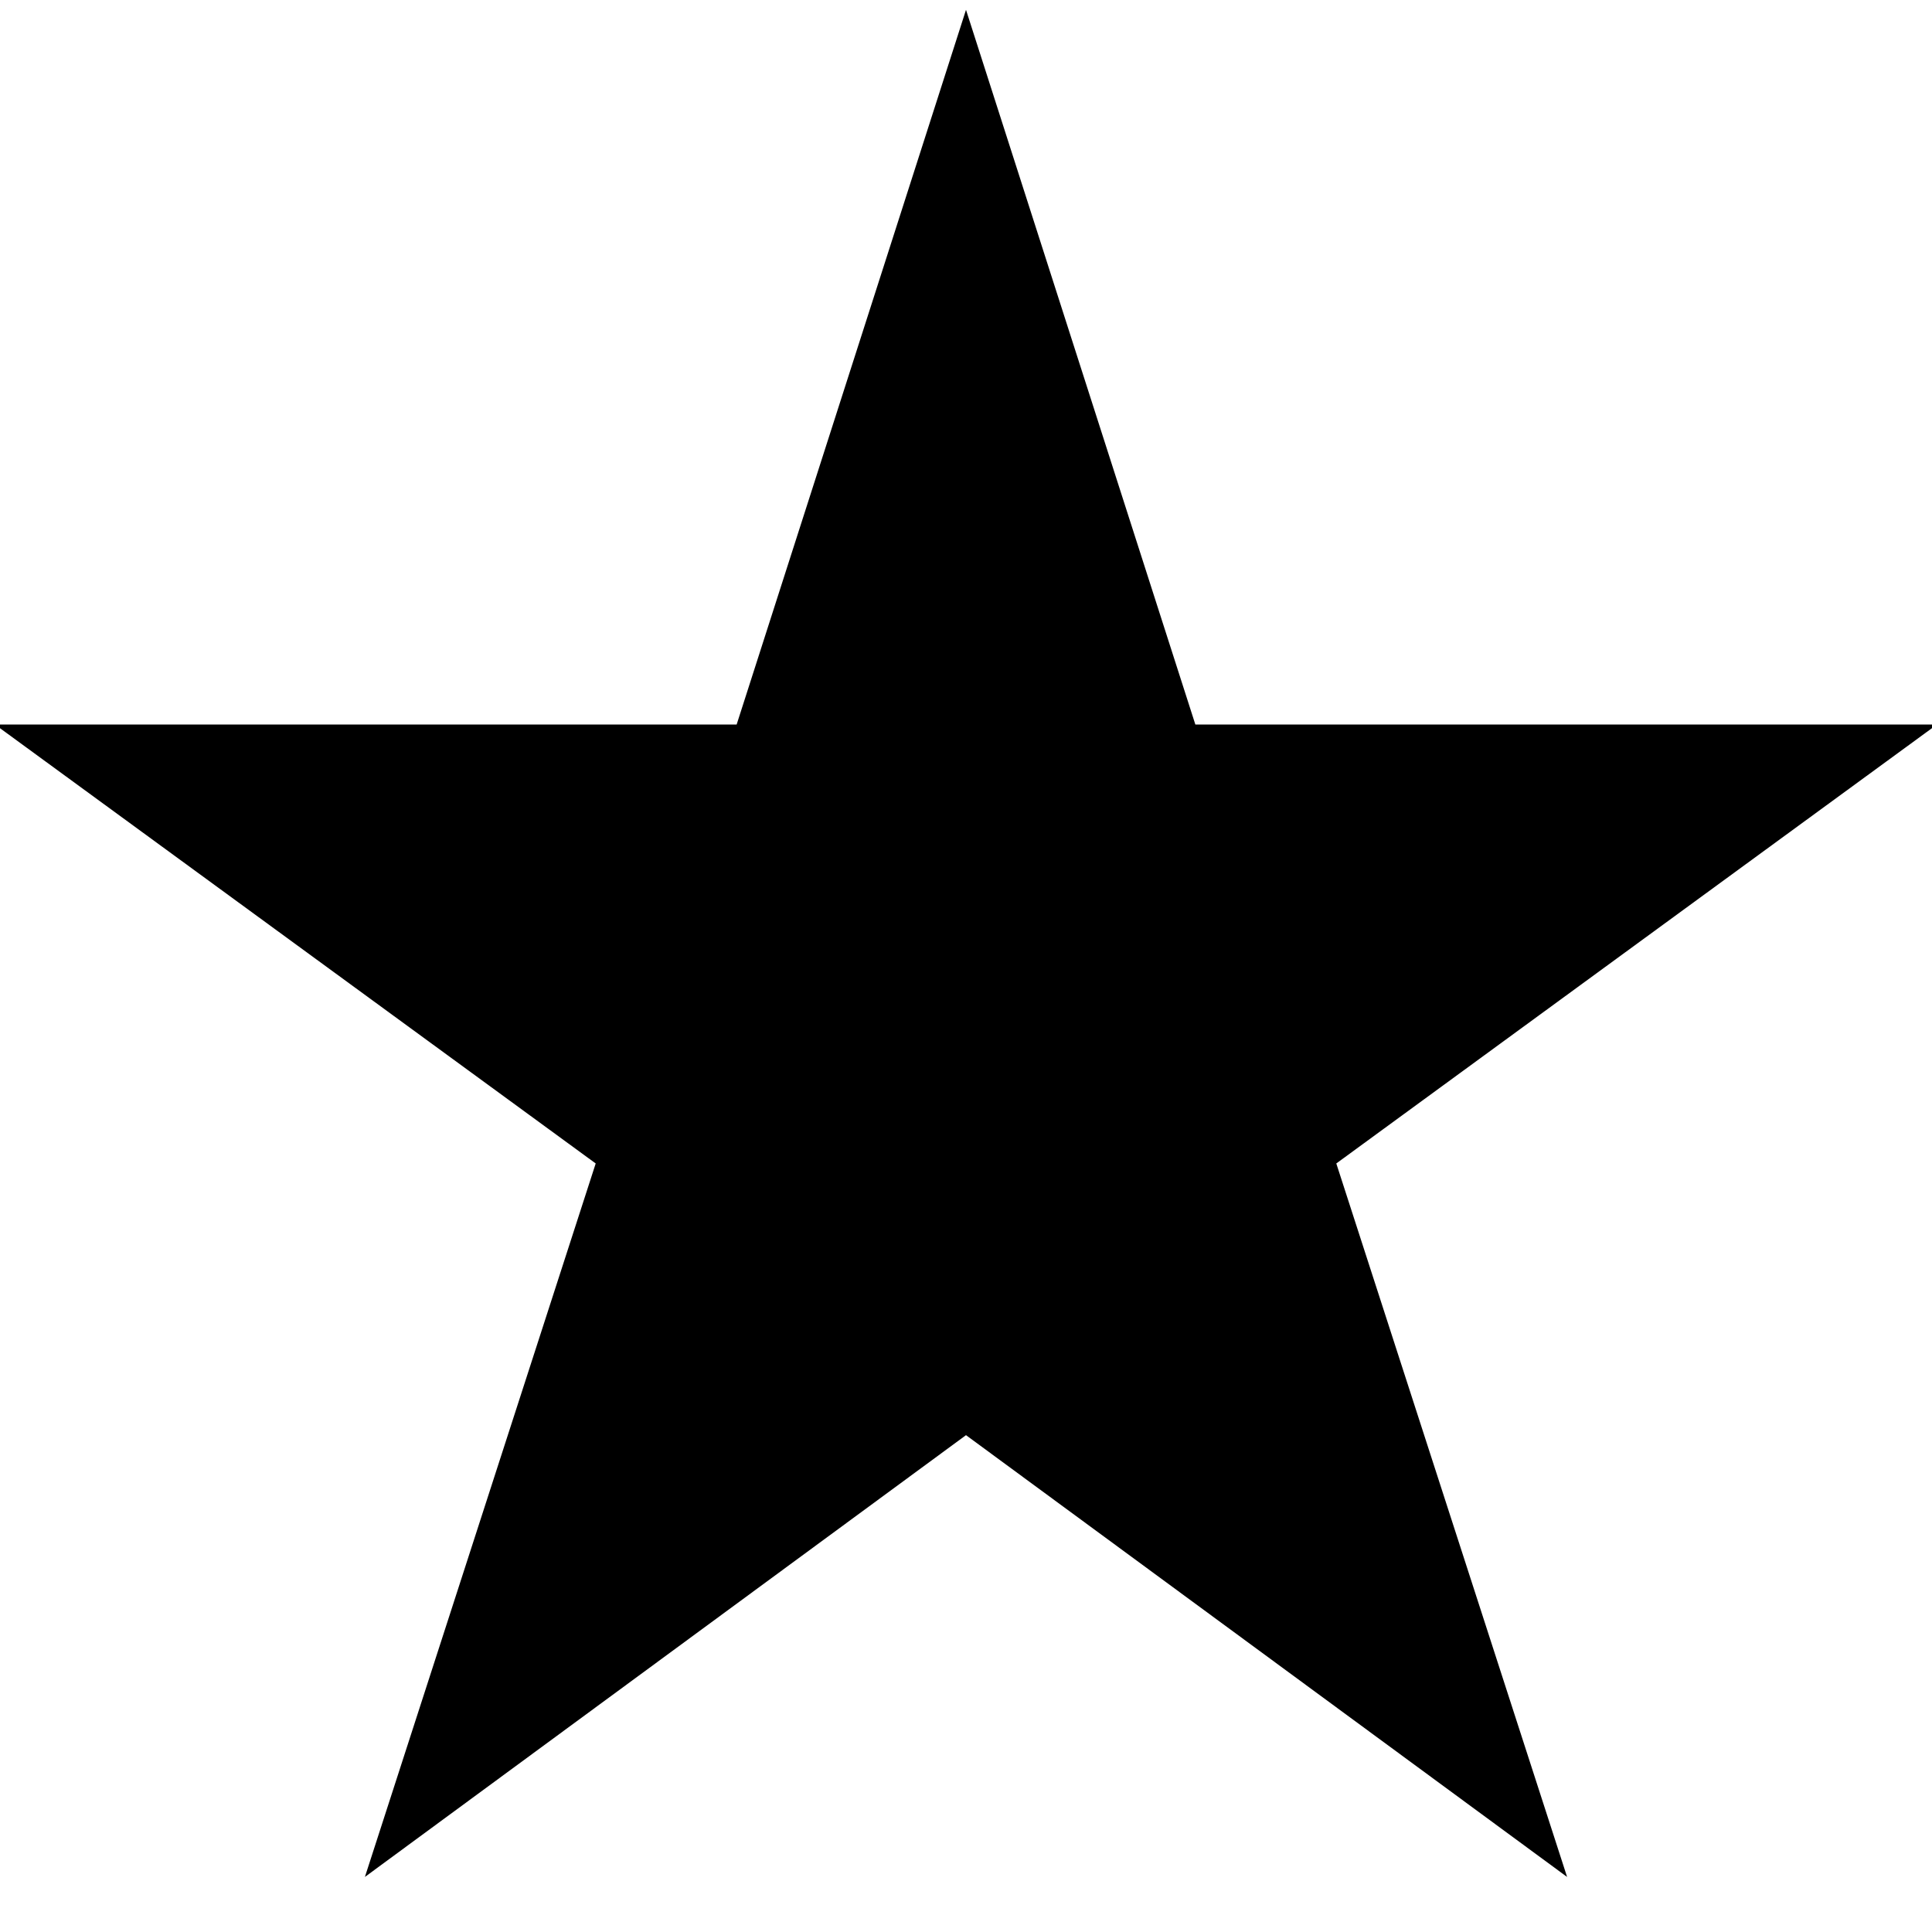
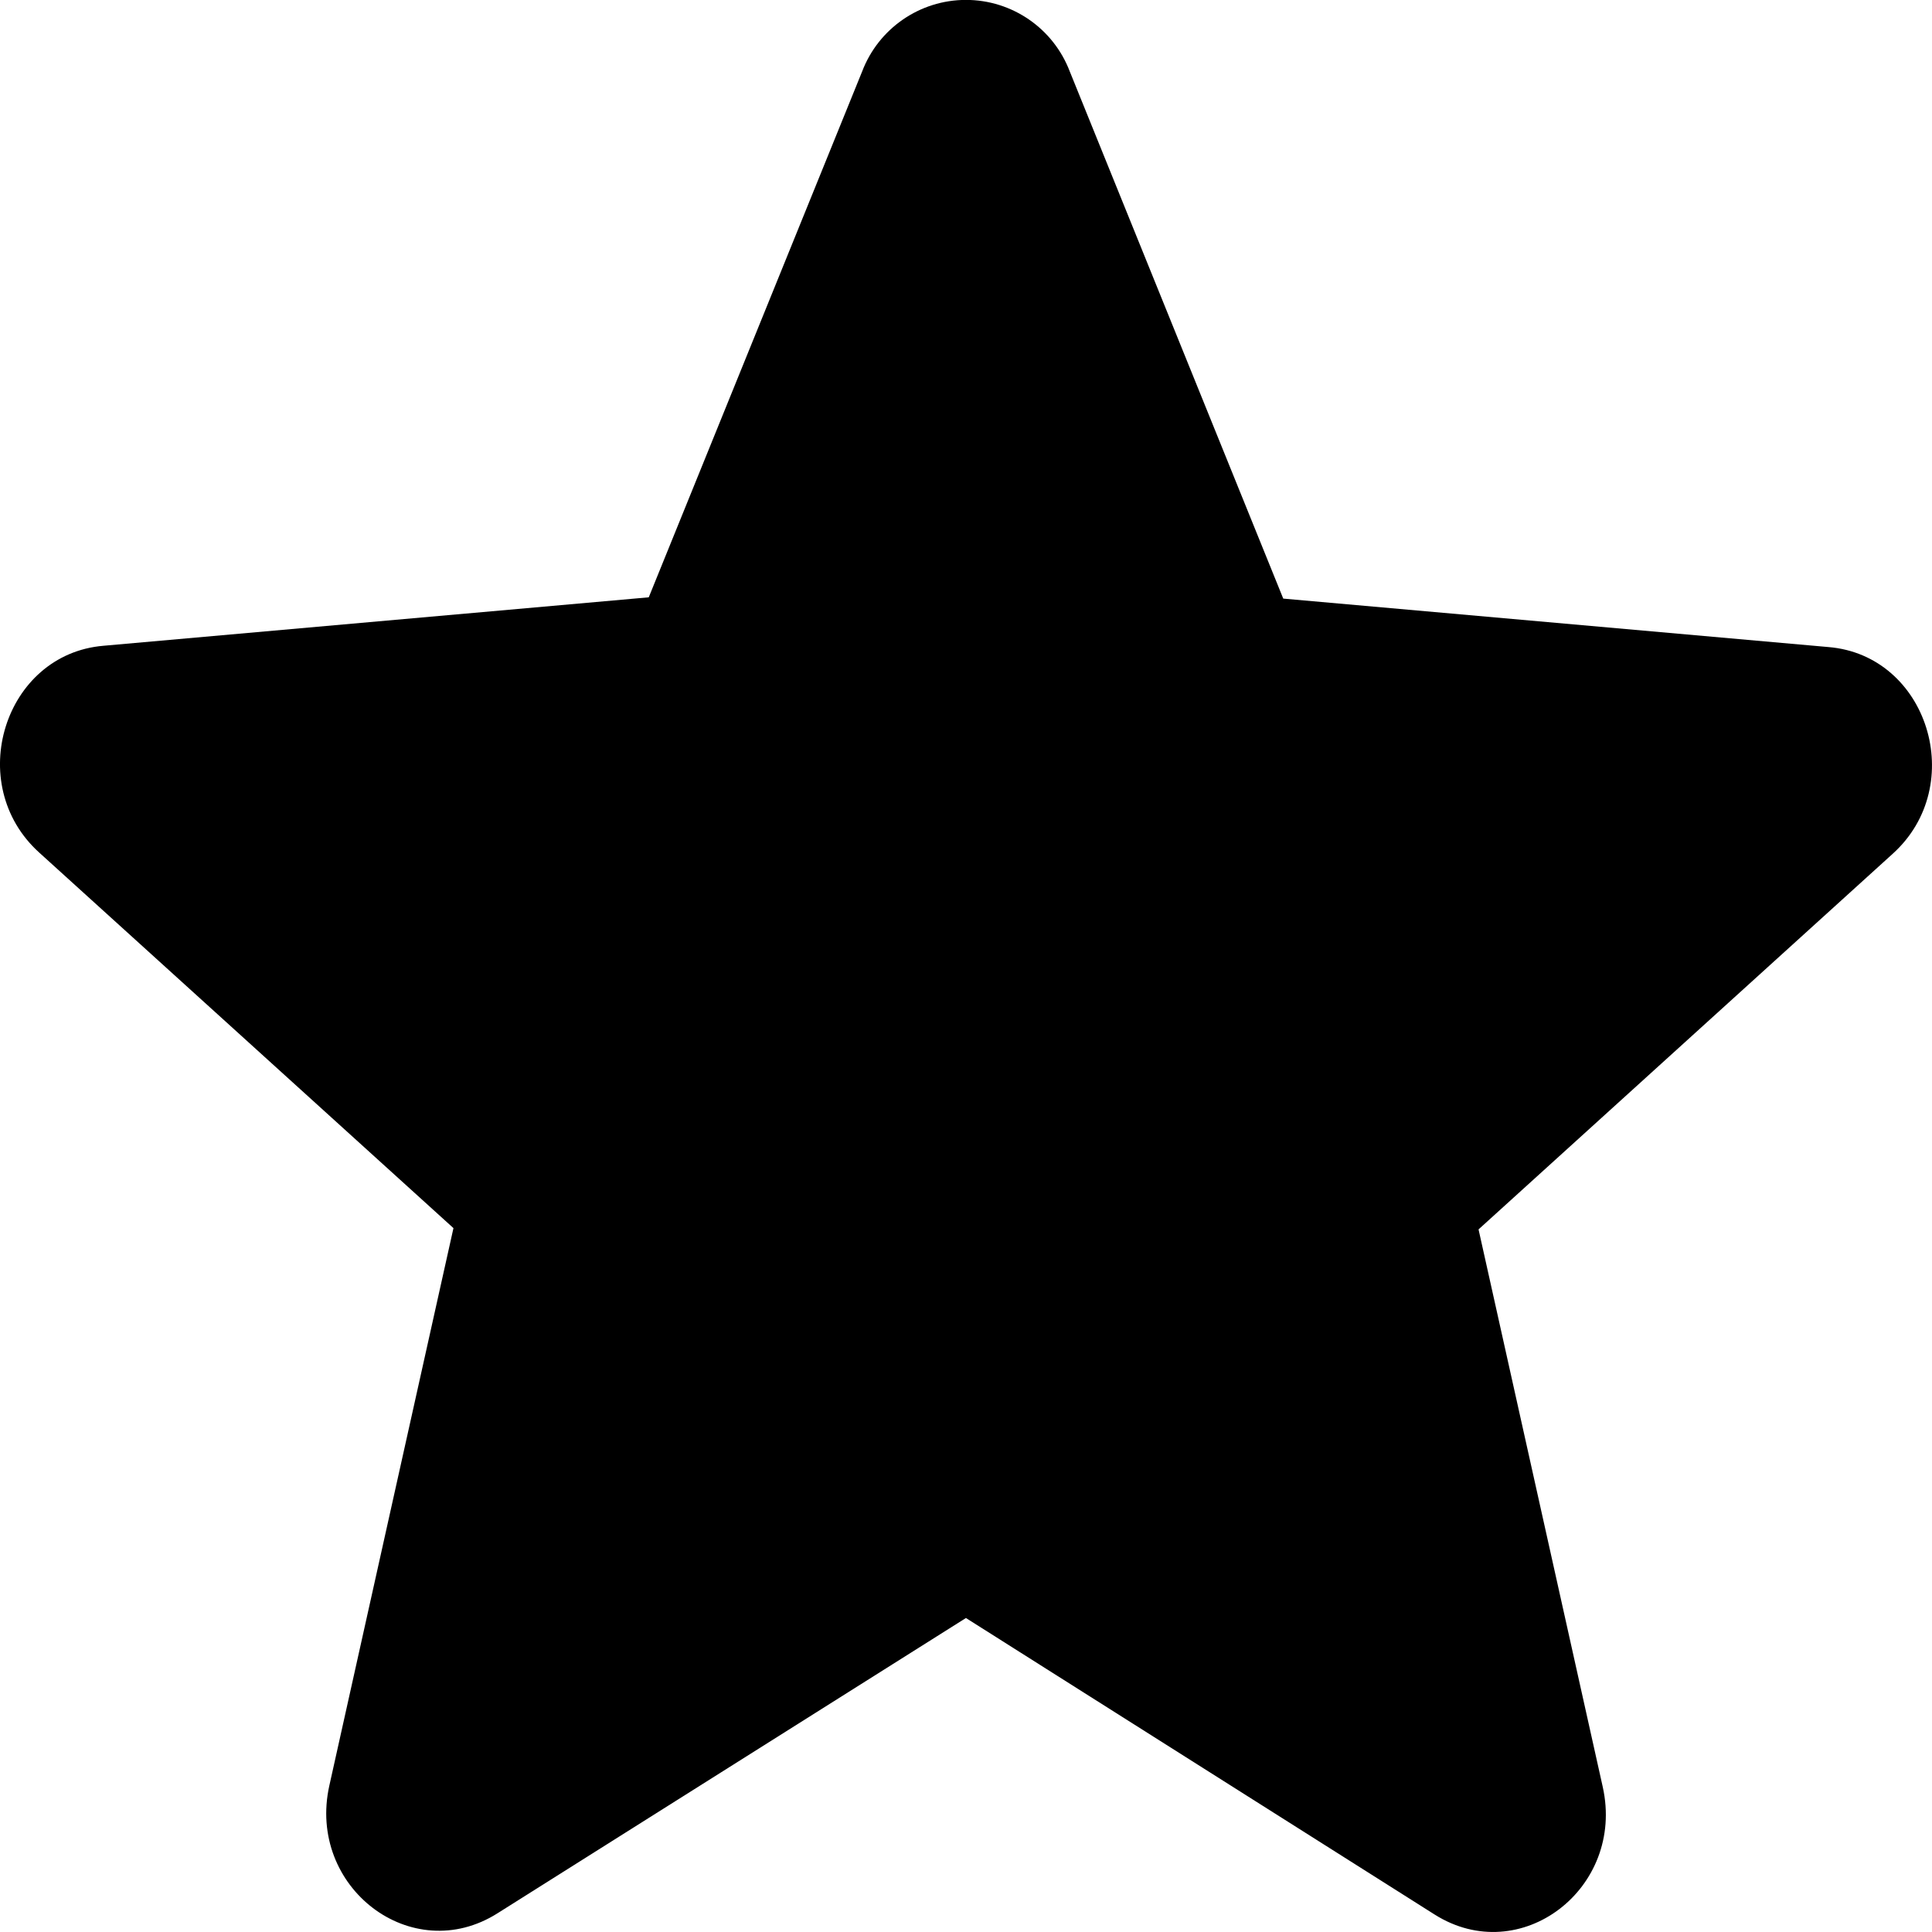
- <svg xmlns="http://www.w3.org/2000/svg" id="Layer_1" data-name="Layer 1" viewBox="0 0 24 24" width="512" height="512">
-   <path d="M19.467,23.316,12,17.828,4.533,23.316,7.4,14.453-.063,9H9.151L12,.122,14.849,9h9.213L16.6,14.453Z" />
+ <svg width="24" height="24" viewBox="0 0 24 24">
+   <path d="M12 20.1l5.82 3.682c1.066.675 2.37-.322 2.09-1.584l-1.543-6.926 5.146-4.667c.94-.85.435-2.465-.799-2.567l-6.773-.602L13.29.89a1.38 1.38 0 0 0-2.581 0l-2.65 6.53-6.774.602C.052 8.126-.453 9.74.486 10.59l5.147 4.666-1.542 6.926c-.28 1.262 1.023 2.26 2.09 1.585L12 20.099z" />
</svg>
